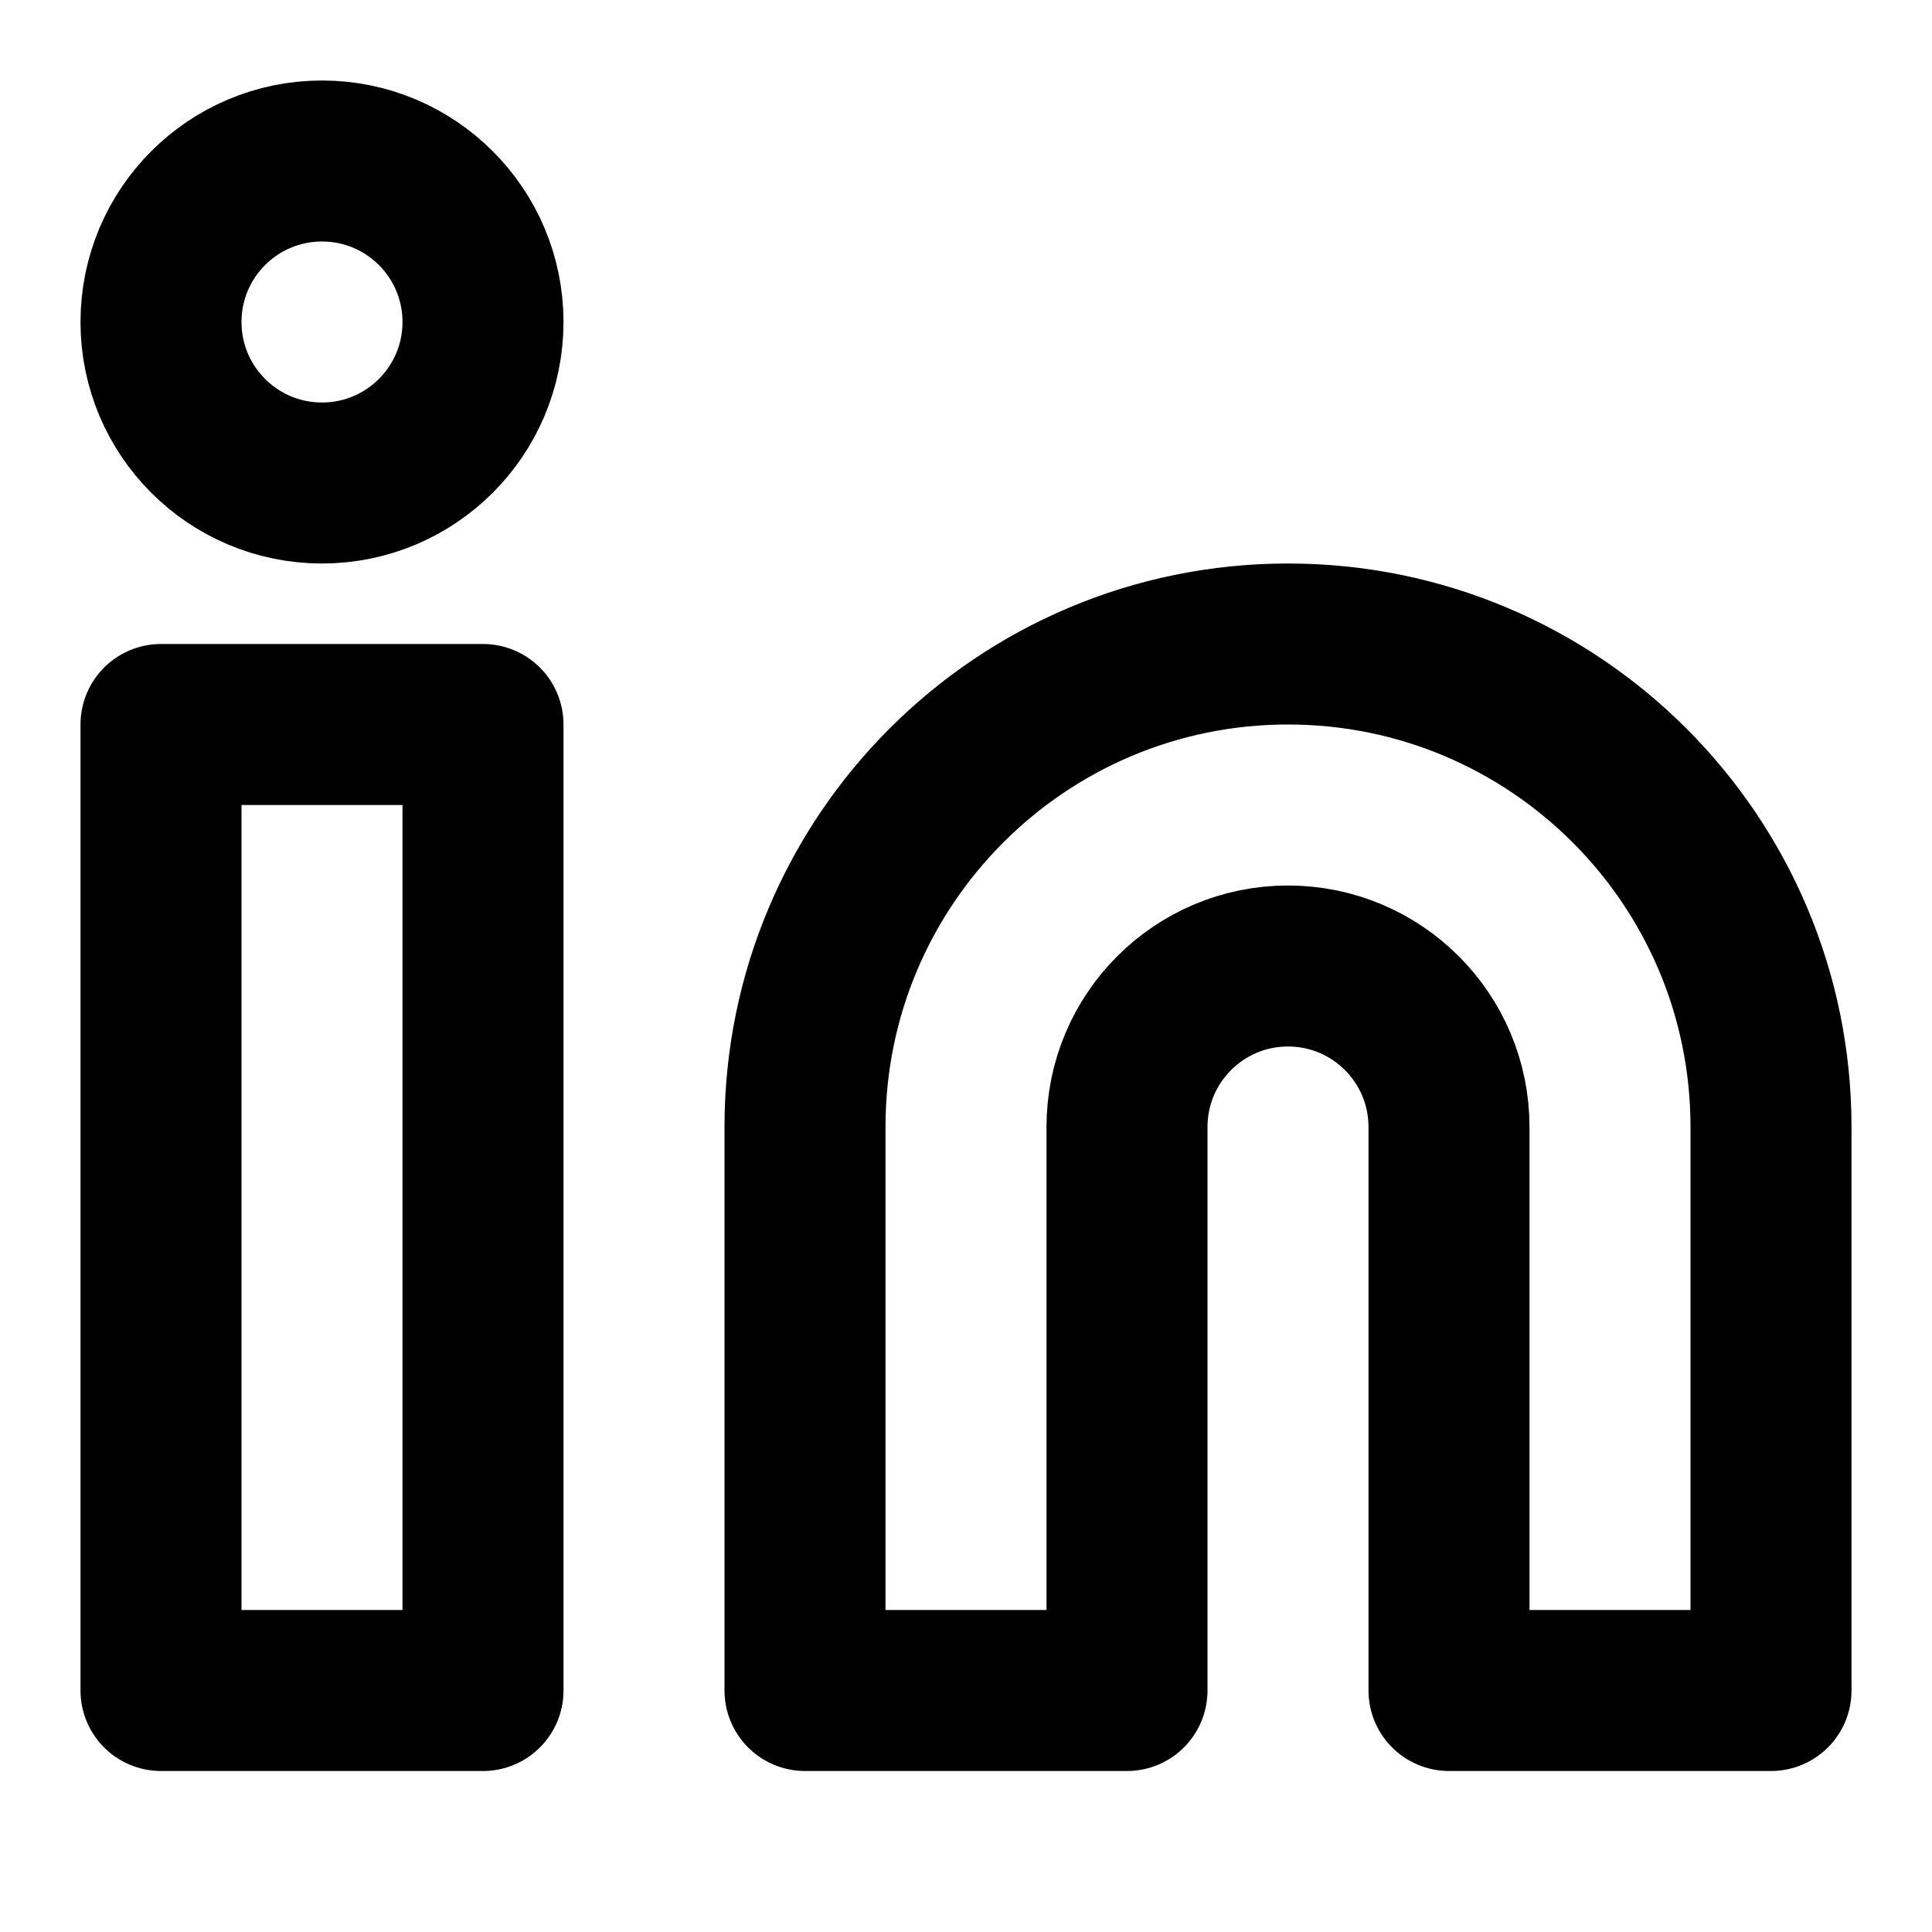
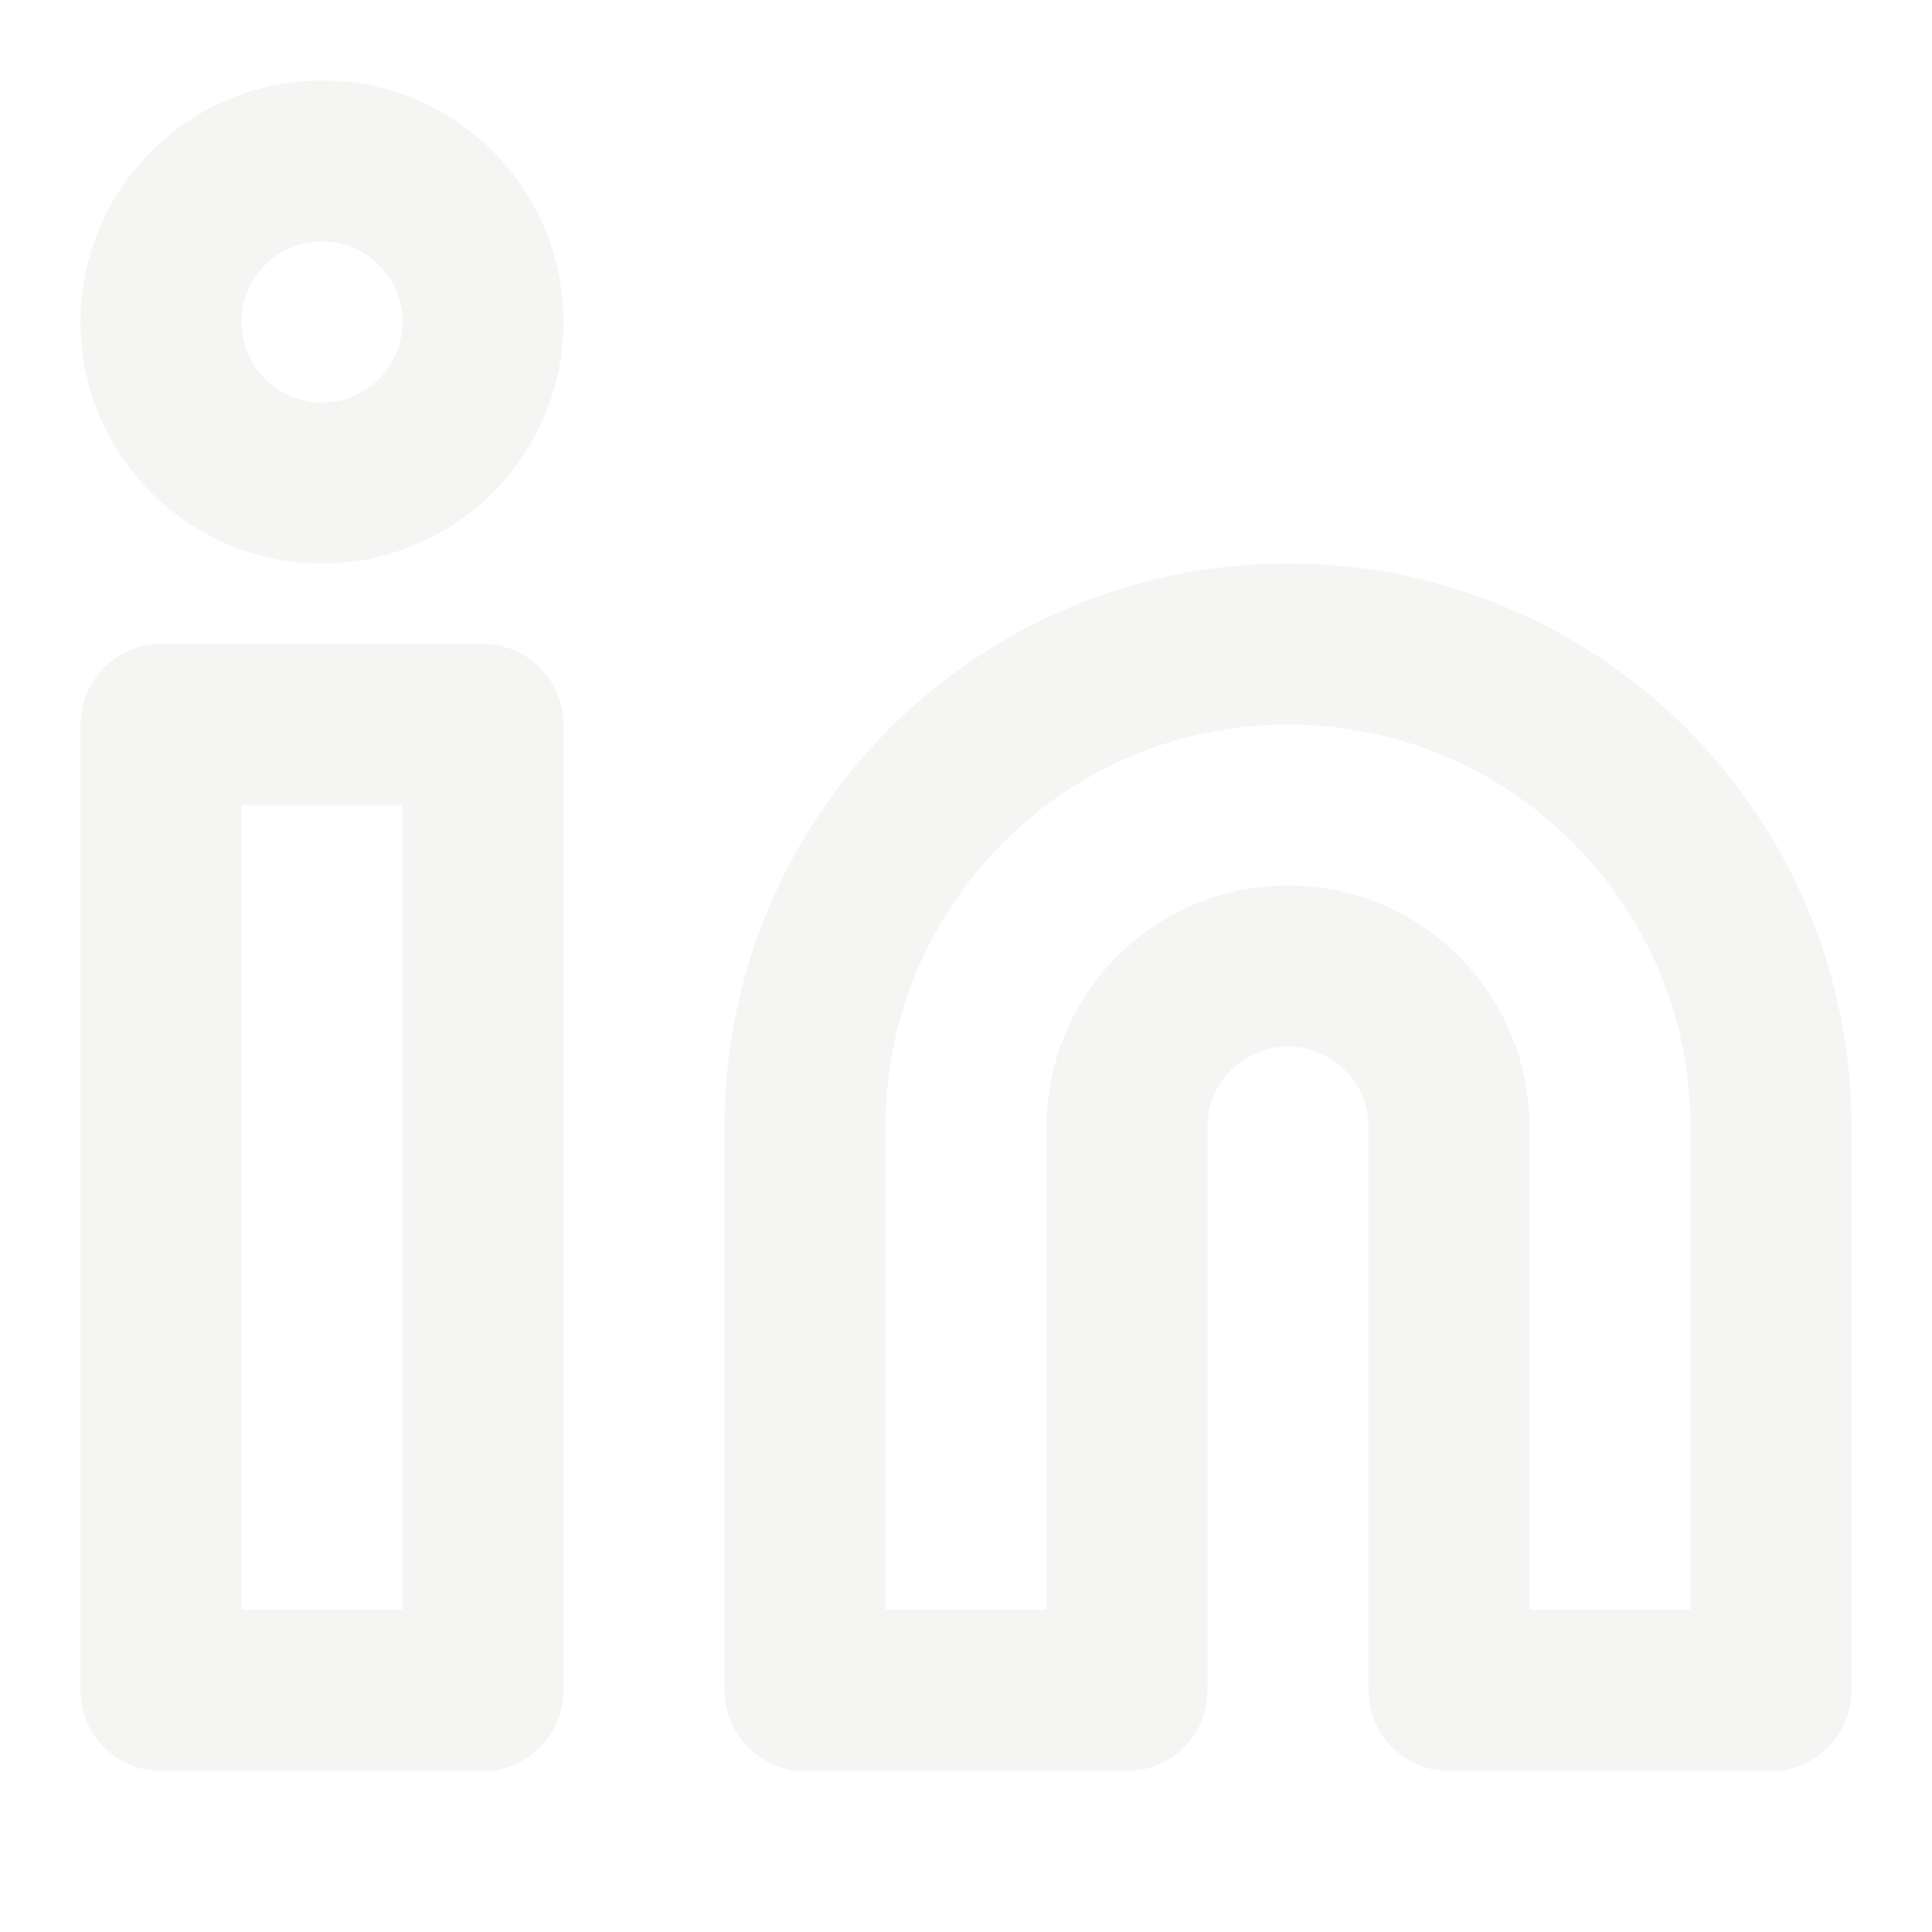
- <svg xmlns="http://www.w3.org/2000/svg" width="24" height="24" viewBox="0 0 24 24" fill="none" stroke="currentColor" stroke-width="2" stroke-linecap="round" stroke-linejoin="round" class="feather feather-linkedin">
+ <svg xmlns="http://www.w3.org/2000/svg" width="24" height="24" viewBox="0 0 24 24" fill="none" stroke="rgb(245 245 244)" stroke-width="2" stroke-linecap="round" stroke-linejoin="round" class="feather feather-linkedin">
  <path d="M16 8a6 6 0 0 1 6 6v7h-4v-7a2 2 0 0 0-2-2 2 2 0 0 0-2 2v7h-4v-7a6 6 0 0 1 6-6z" />
  <rect x="2" y="9" width="4" height="12" />
  <circle cx="4" cy="4" r="2" />
</svg>
